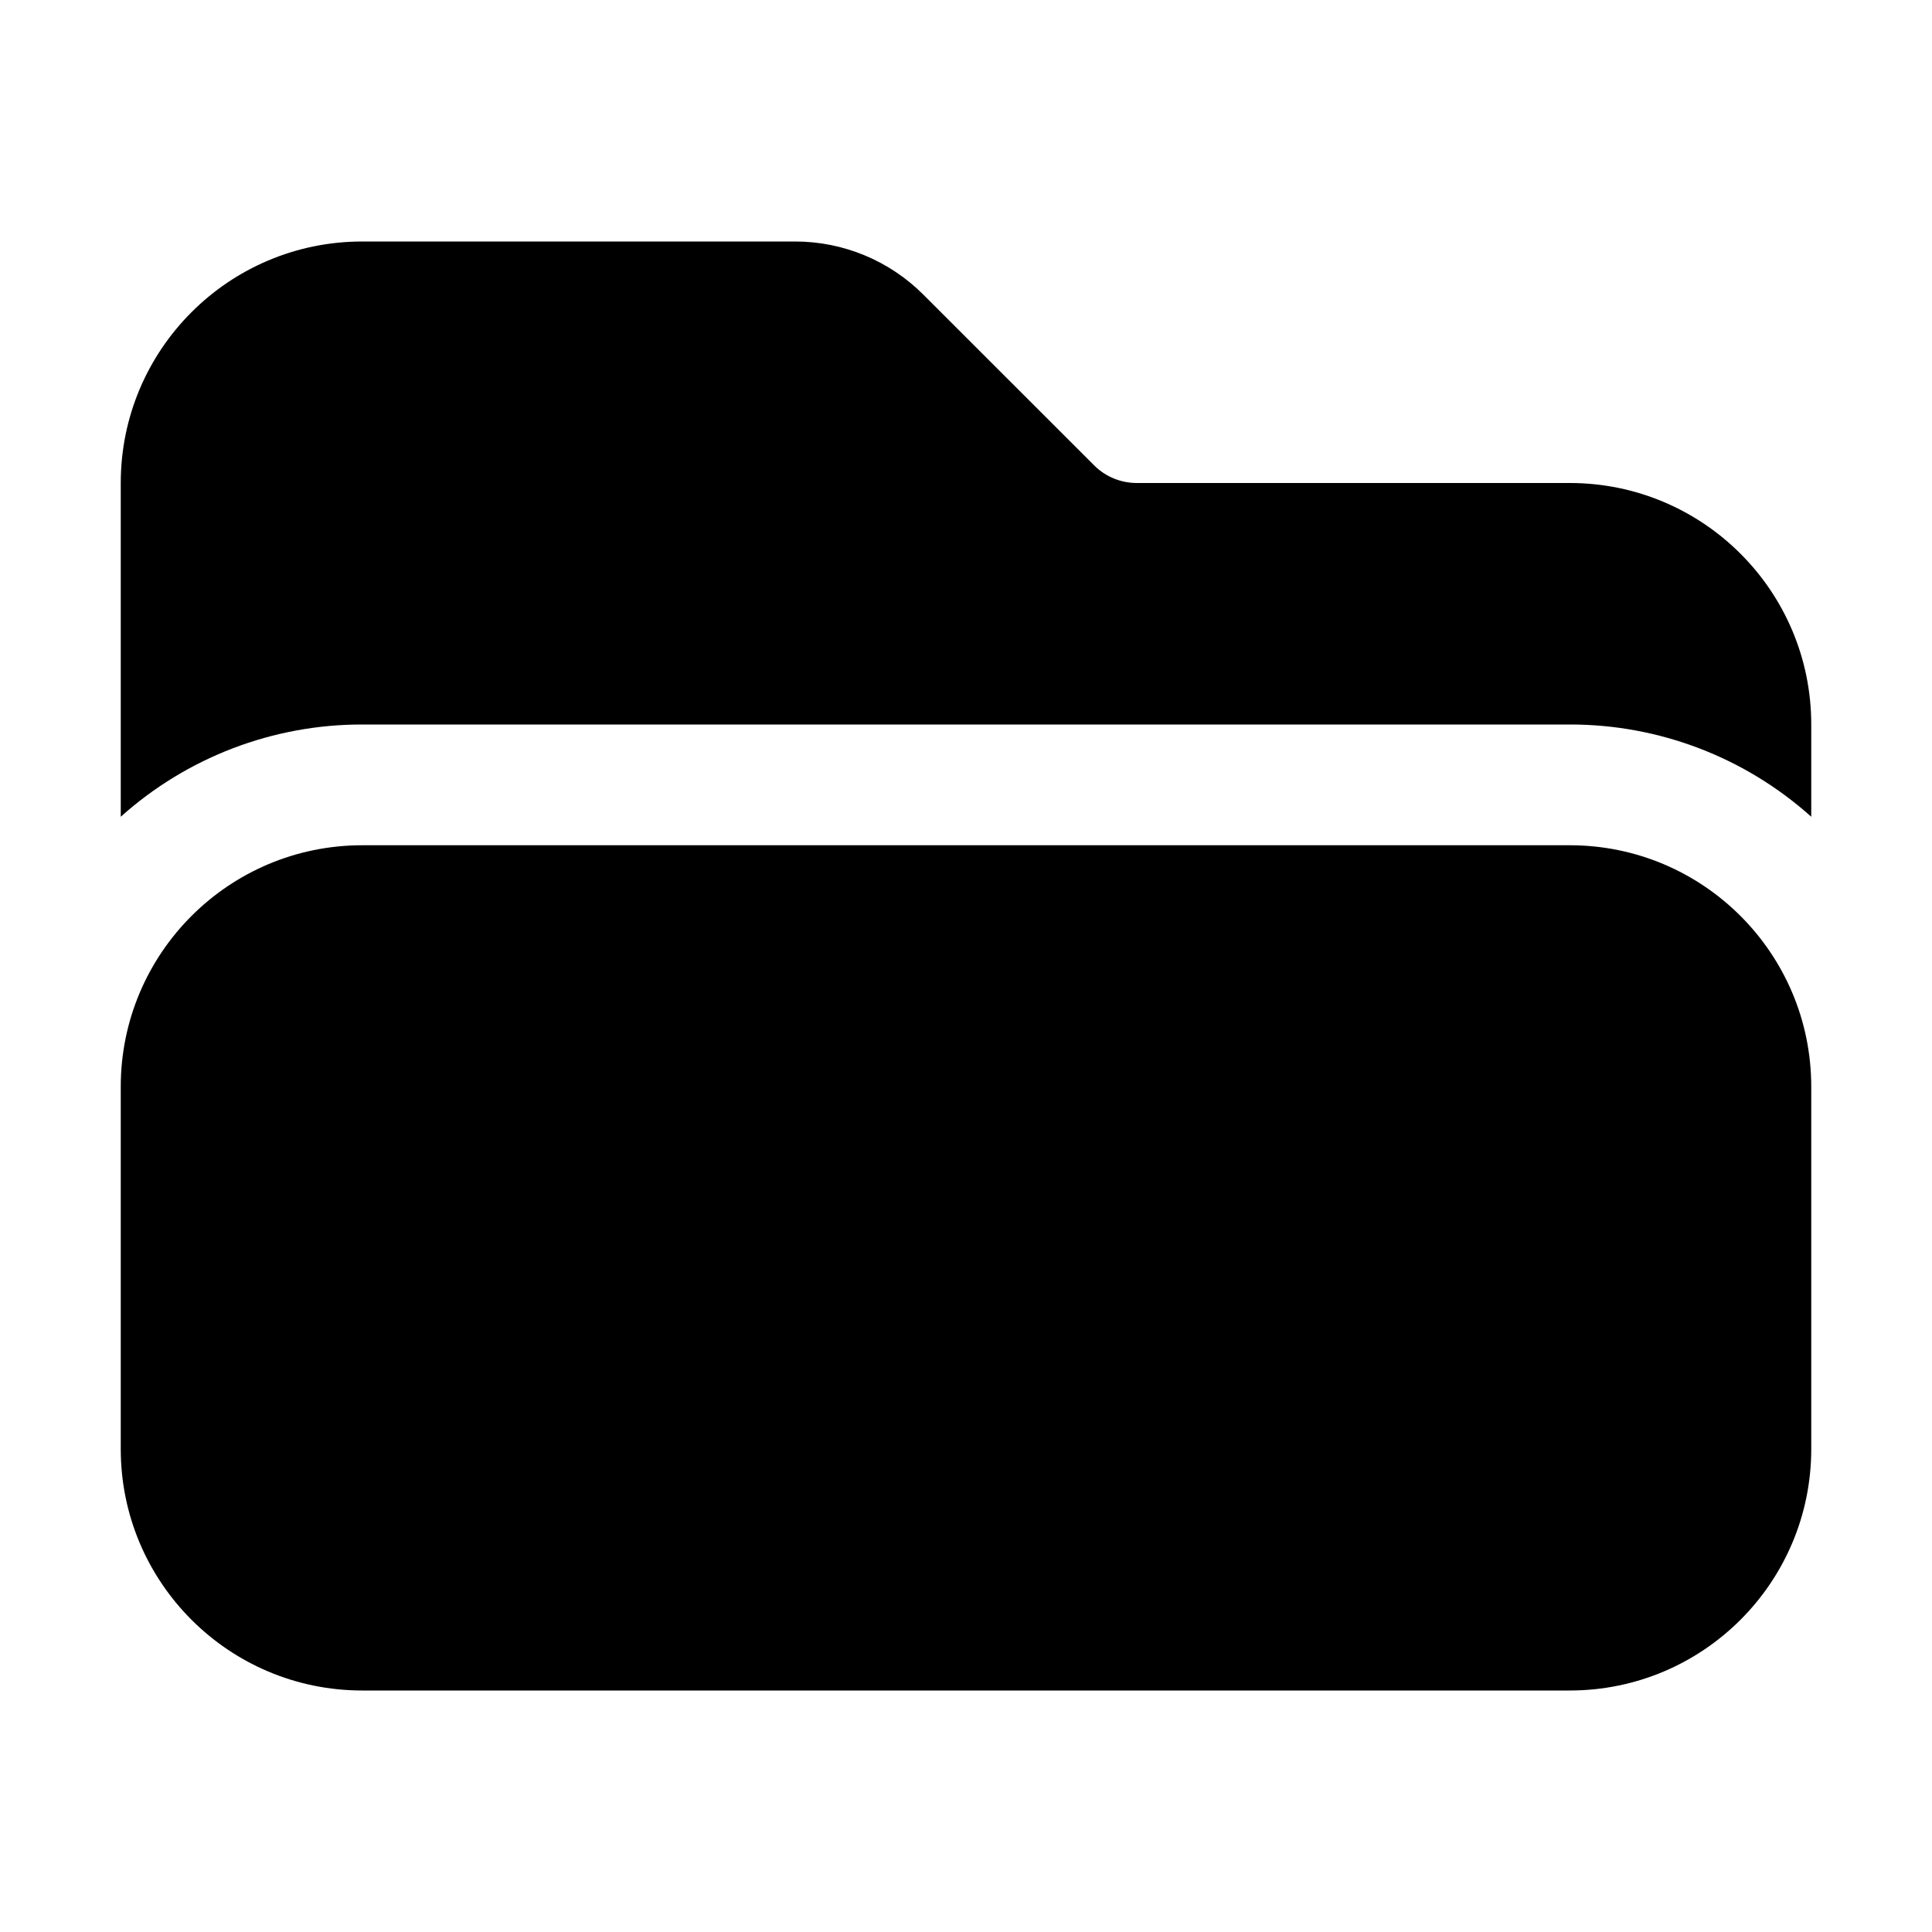
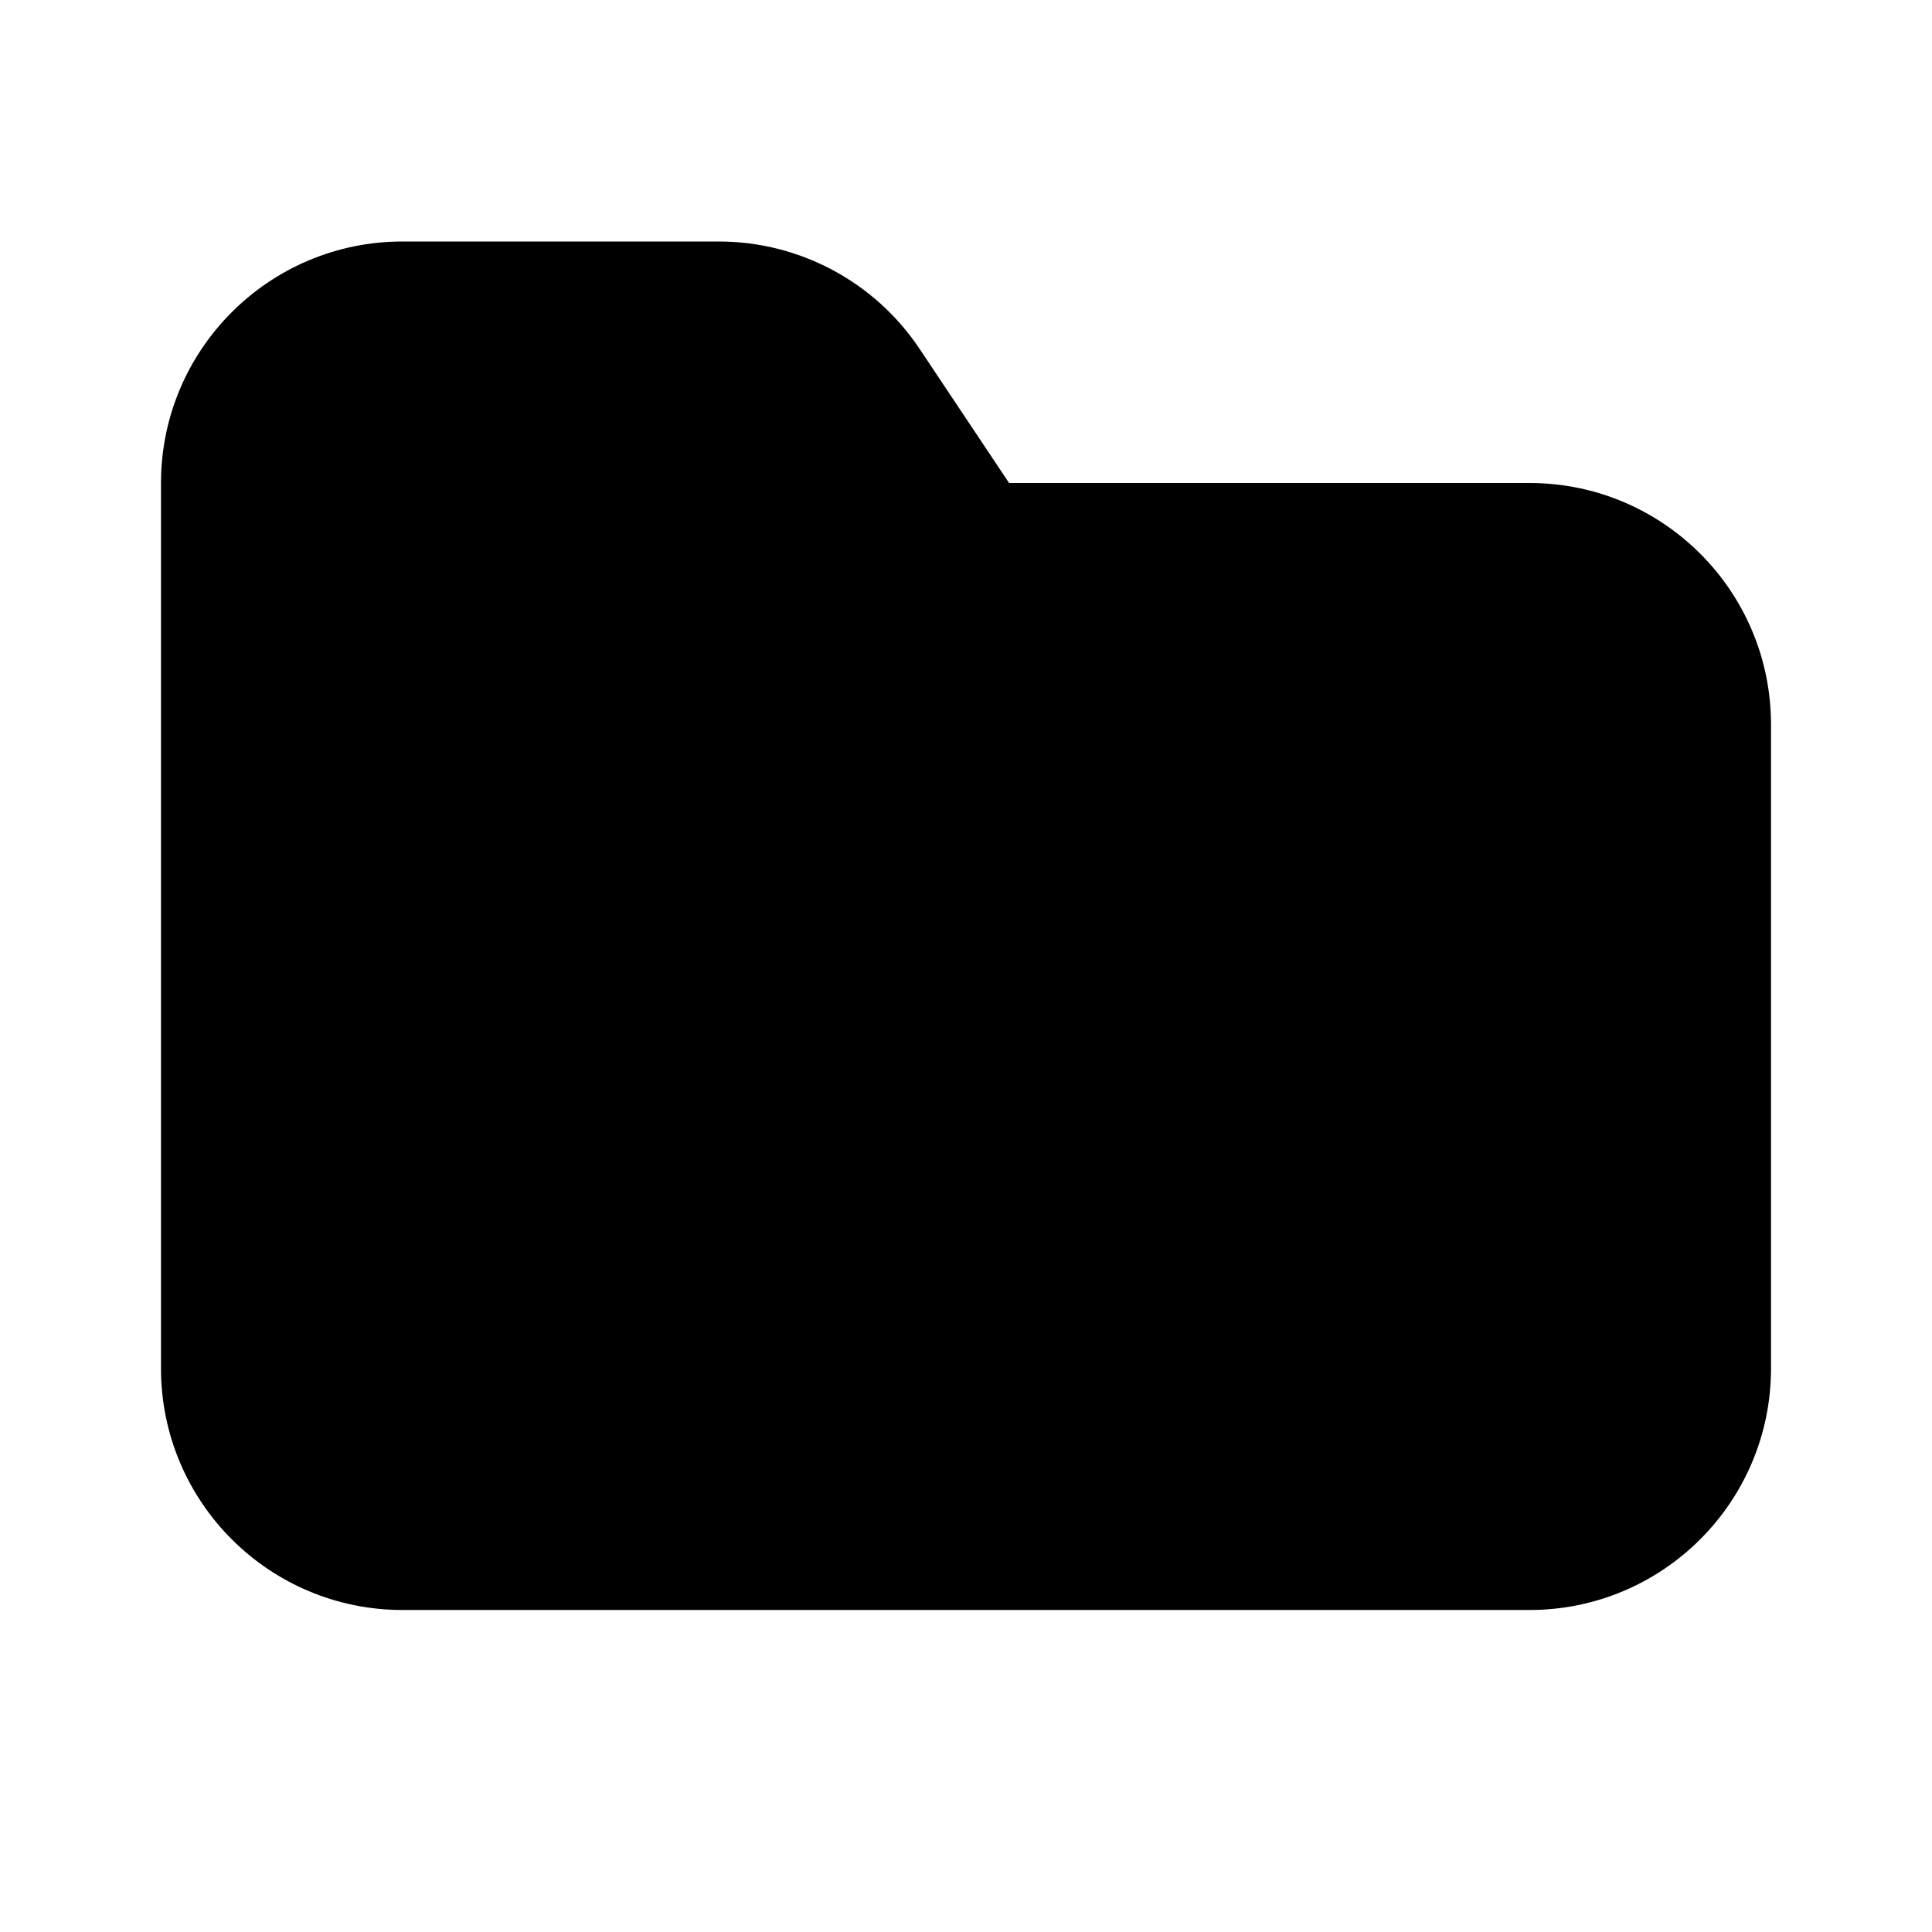
- <svg xmlns="http://www.w3.org/2000/svg" viewBox="0 0 24 24" fill="currentColor" aria-hidden="true">
-   <path d="M19.5 21a3 3 0 003-3v-4.5a3 3 0 00-3-3h-15a3 3 0 00-3 3V18a3 3 0 003 3h15zM1.5 10.146V6a3 3 0 013-3h5.379a2.25 2.25 0 011.59.659l2.122 2.121c.14.141.331.22.53.22H19.5a3 3 0 013 3v1.146A4.483 4.483 0 0019.5 9h-15a4.483 4.483 0 00-3 1.146z" />
+ <svg xmlns="http://www.w3.org/2000/svg" width="24" height="24" fill="none" viewBox="0 0 24 24">
+   <path fill="currentColor" d="M5 3a3 3 0 0 0-3 3v11a3 3 0 0 0 3 3h14a3 3 0 0 0 3-3V9a3 3 0 0 0-3-3h-6.465l-1.11-1.664A3 3 0 0 0 8.93 3H5Z" />
</svg>
